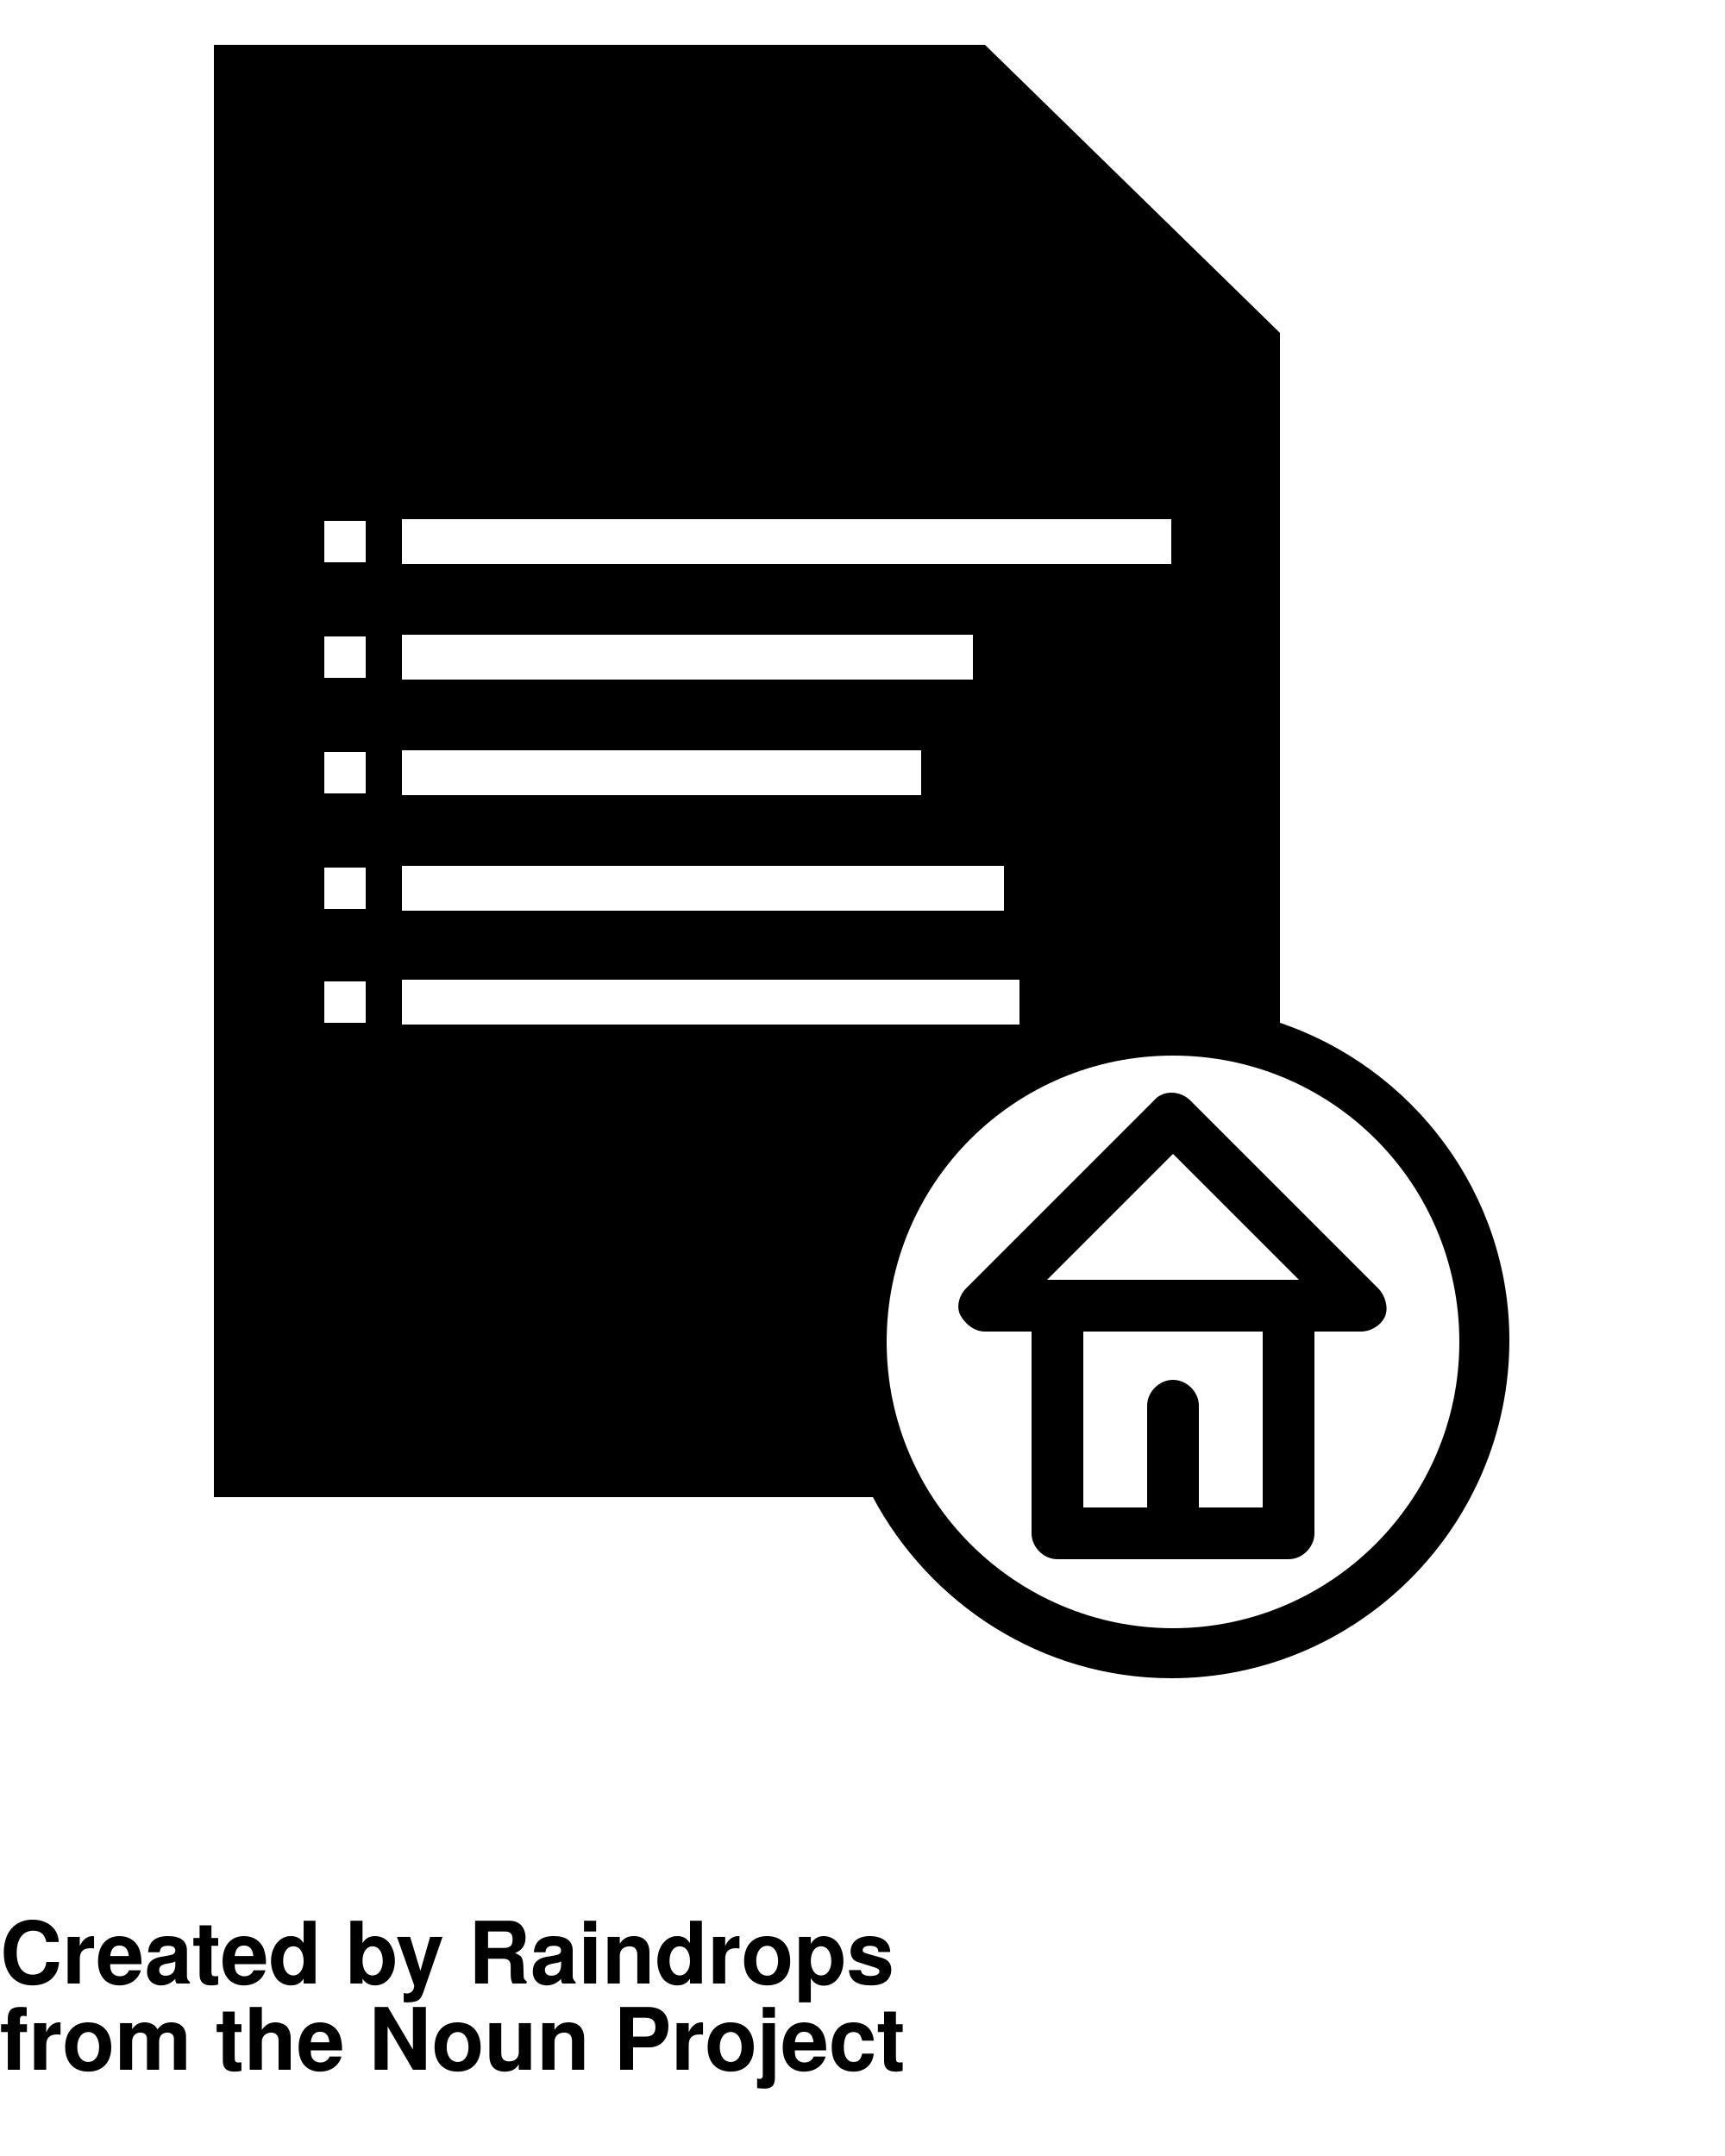
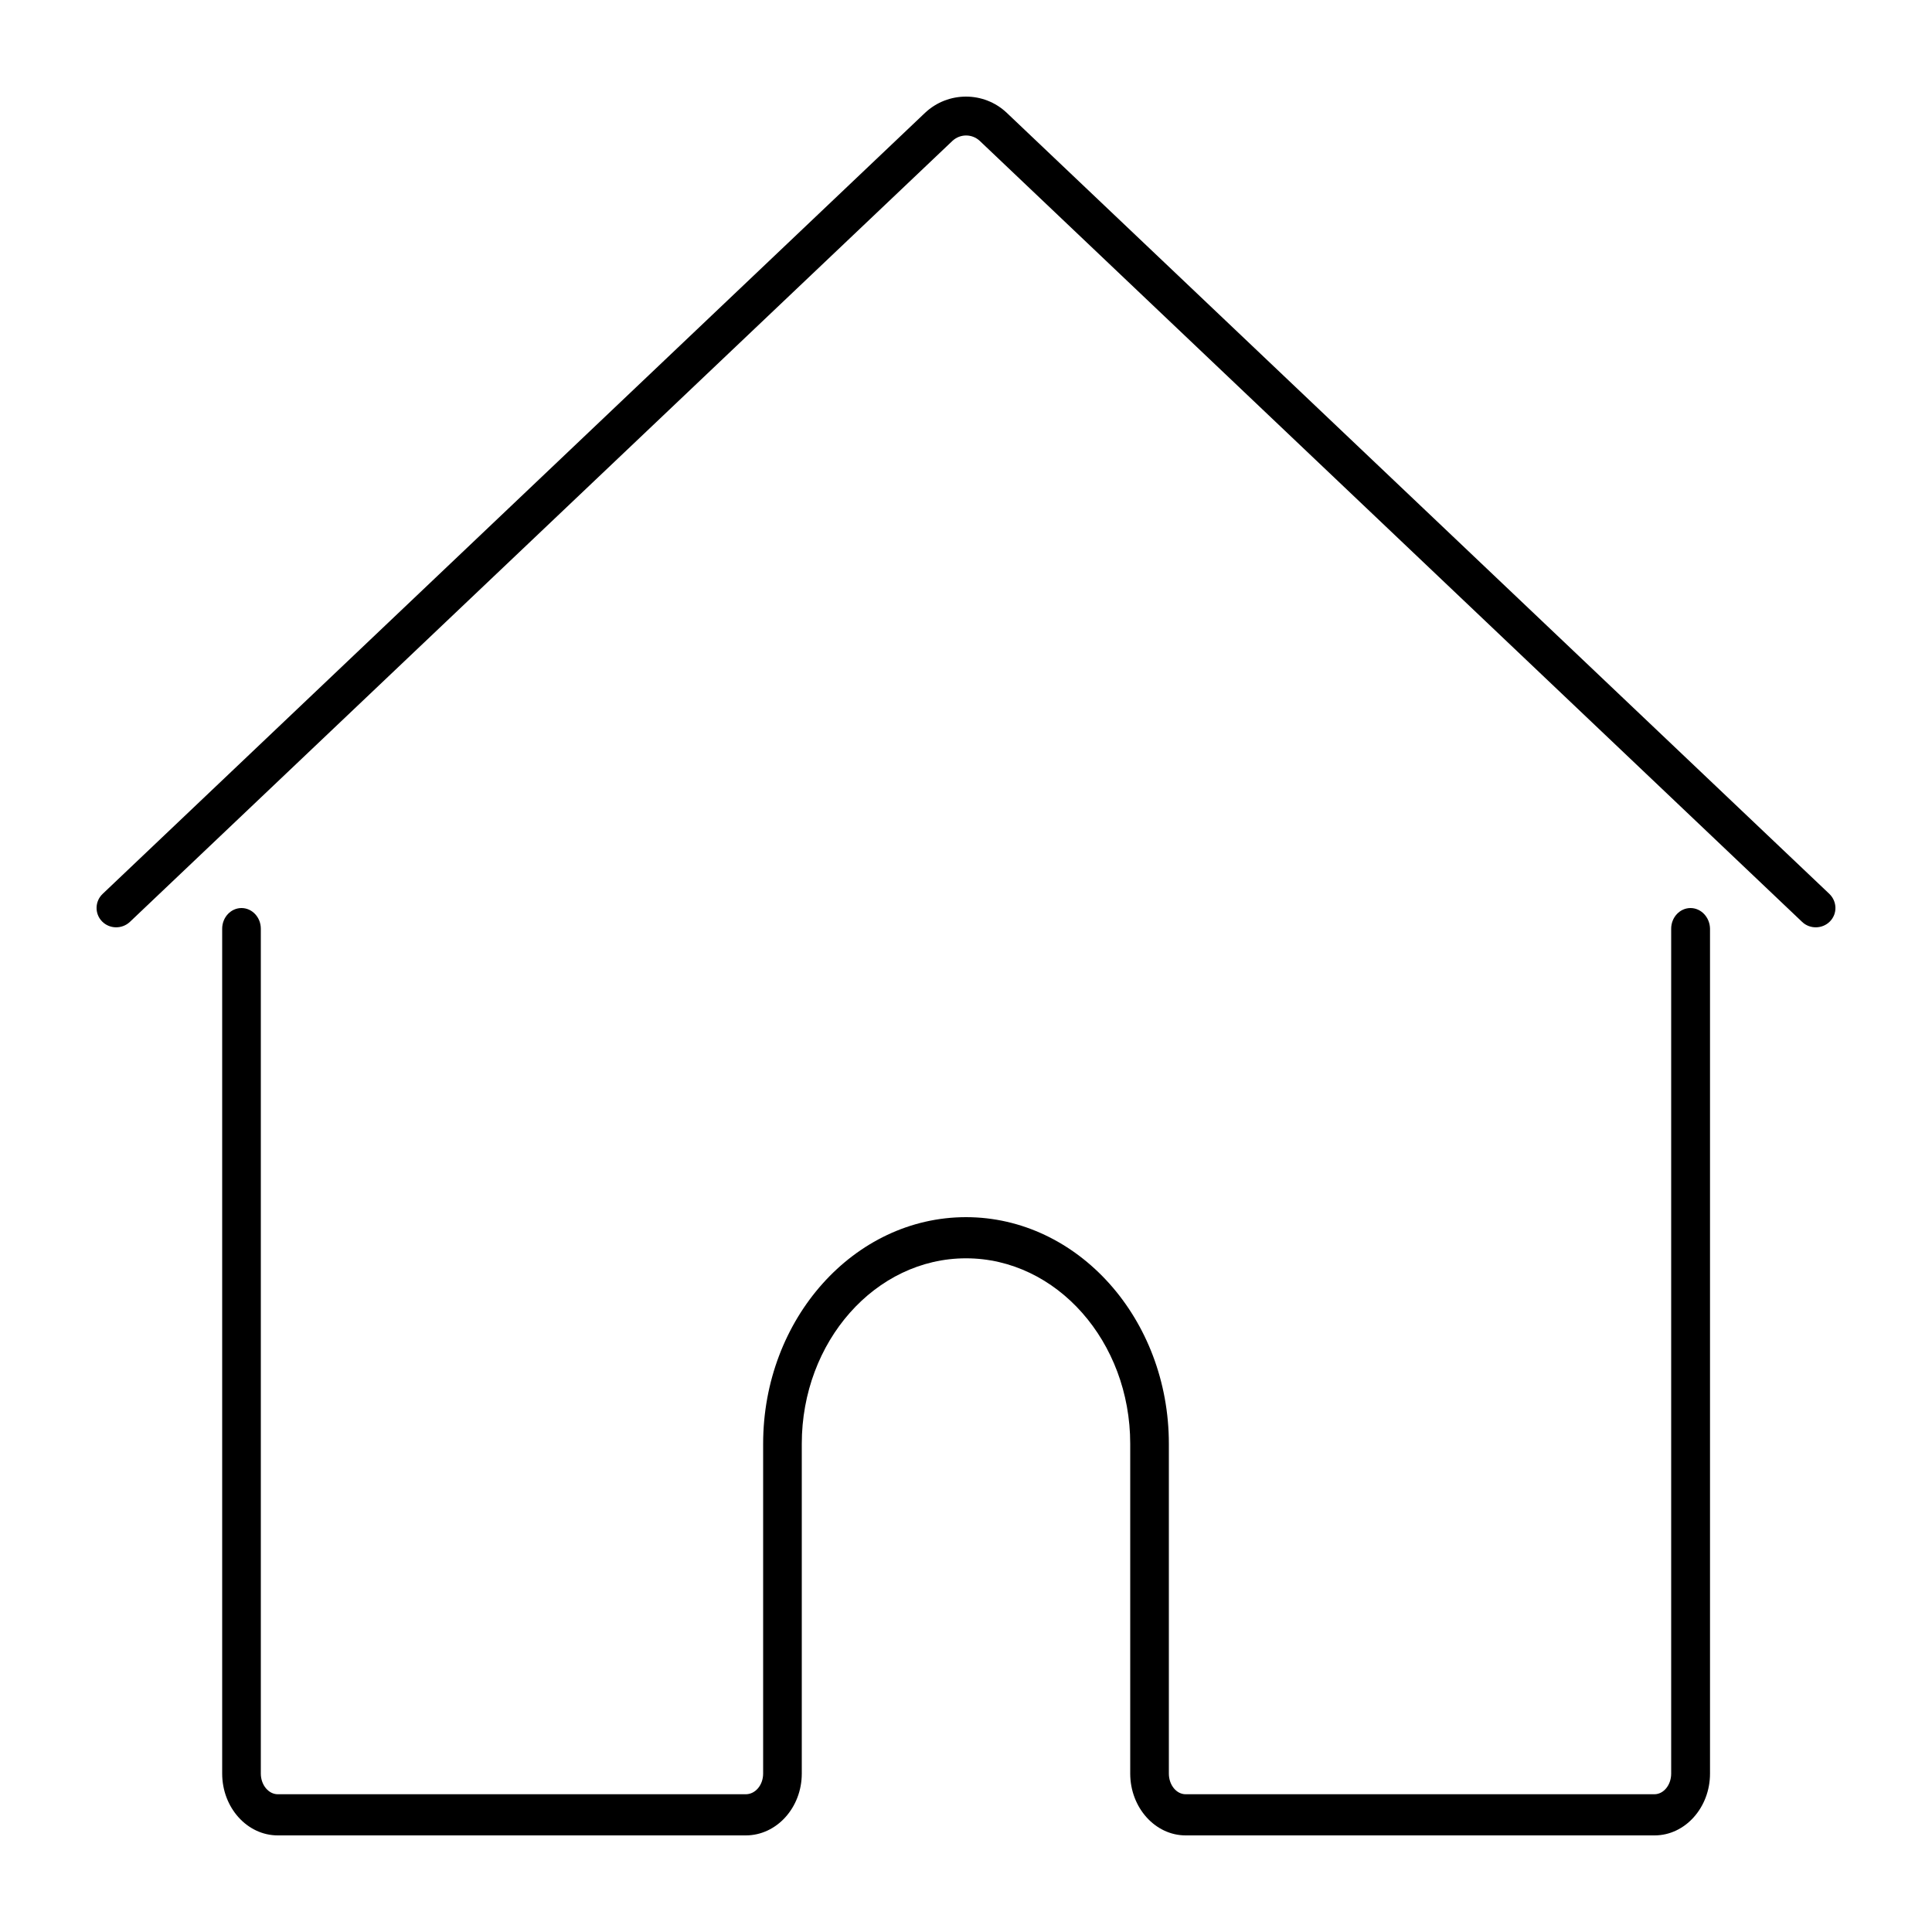
- <svg xmlns="http://www.w3.org/2000/svg" version="1.1" x="0px" y="0px" viewBox="-255 347 100 125" style="enable-background:new -255 347 100 100;" xml:space="preserve">
-   <path d="M-180.8,406.3v-40l-17.1-16.7h-44.7v84.2h38.2c3.3,6.2,9.8,10.5,17.3,10.5c10.8,0,19.6-8.8,19.6-19.6  C-167.5,416.2-173.1,408.9-180.8,406.3z M-231.7,377.1h44.6v2.6h-44.6V377.1z M-231.7,383.8h33.1v2.6h-33.1V383.8z M-231.7,390.5  h30.1v2.6h-30.1V390.5z M-231.7,397.2h34.9v2.6h-34.9V397.2z M-233.8,406.3h-2.4v-2.4h2.4V406.3z M-233.8,399.7h-2.4v-2.4h2.4V399.7  z M-233.8,393h-2.4v-2.4h2.4V393z M-233.8,386.3h-2.4v-2.4h2.4V386.3z M-233.8,379.6h-2.4v-2.4h2.4V379.6z M-231.7,406.4v-2.6h35.8  v2.6H-231.7z M-187,441.4c-9.1,0-16.6-7.4-16.6-16.6s7.4-16.6,16.6-16.6s16.6,7.4,16.6,16.6S-177.9,441.4-187,441.4z M-175.1,421.7  l-10.9-10.9c-0.6-0.6-1.6-0.6-2.1,0l-10.9,10.9c-0.4,0.4-0.6,1.1-0.3,1.6s0.8,0.9,1.4,0.9h2.7v11.7c0,0.8,0.7,1.5,1.5,1.5h13.4  c0.8,0,1.5-0.7,1.5-1.5v-11.7h2.7c0.6,0,1.2-0.4,1.4-0.9S-174.7,422.1-175.1,421.7z M-181.8,434.4h-3.7v-5.9c0-0.8-0.7-1.5-1.5-1.5  s-1.5,0.7-1.5,1.5v5.9h-3.7v-10.2h10.4V434.4z M-194.3,421.2l7.3-7.3l7.3,7.3H-194.3z" />
-   <text x="-255" y="462" fill="#000000" font-size="5px" font-weight="bold" font-family="'Helvetica Neue', Helvetica, Arial-Unicode, Arial, Sans-serif">Created by Raindrops</text>
-   <text x="-255" y="467" fill="#000000" font-size="5px" font-weight="bold" font-family="'Helvetica Neue', Helvetica, Arial-Unicode, Arial, Sans-serif">from the Noun Project</text>
+ <svg xmlns="http://www.w3.org/2000/svg" height="100px" width="100px" fill="#000000" version="1.1" x="0px" y="0px" viewBox="0 0 100 100" style="enable-background:new 0 0 100 100;" xml:space="preserve">
+   <g>
+     <path d="M87.5,47c-0.55,0-1,0.48-1,1.07V91.8c0,0.59-0.39,1.07-0.87,1.07H61.37c-0.48,0-0.87-0.48-0.87-1.07V74.73   C60.5,68.26,55.79,63,50,63s-10.5,5.26-10.5,11.73V91.8c0,0.59-0.4,1.07-0.9,1.07H14.38c-0.48,0-0.88-0.48-0.88-1.07V48.07   c0-0.59-0.45-1.07-1-1.07c-0.55,0-1,0.48-1,1.07V91.8c0,1.76,1.29,3.2,2.88,3.2H38.6c1.6,0,2.9-1.44,2.9-3.2V74.73   c0-5.29,3.81-9.6,8.5-9.6s8.5,4.31,8.5,9.6V91.8c0,1.76,1.29,3.2,2.87,3.2h24.27c1.58,0,2.87-1.44,2.87-3.2V48.07   C88.5,47.48,88.05,47,87.5,47z" />
+     <path d="M94.69,46.27L52.11,5.84c-1.18-1.12-3.04-1.12-4.23,0L5.31,46.27c-0.4,0.38-0.42,1.02-0.03,1.42   c0.39,0.4,1.03,0.41,1.44,0.03L49.3,7.29c0.4-0.37,1.01-0.37,1.41,0l42.57,40.43c0.4,0.38,1.05,0.37,1.44-0.03   C95.11,47.29,95.09,46.66,94.69,46.27z" />
+   </g>
</svg>
